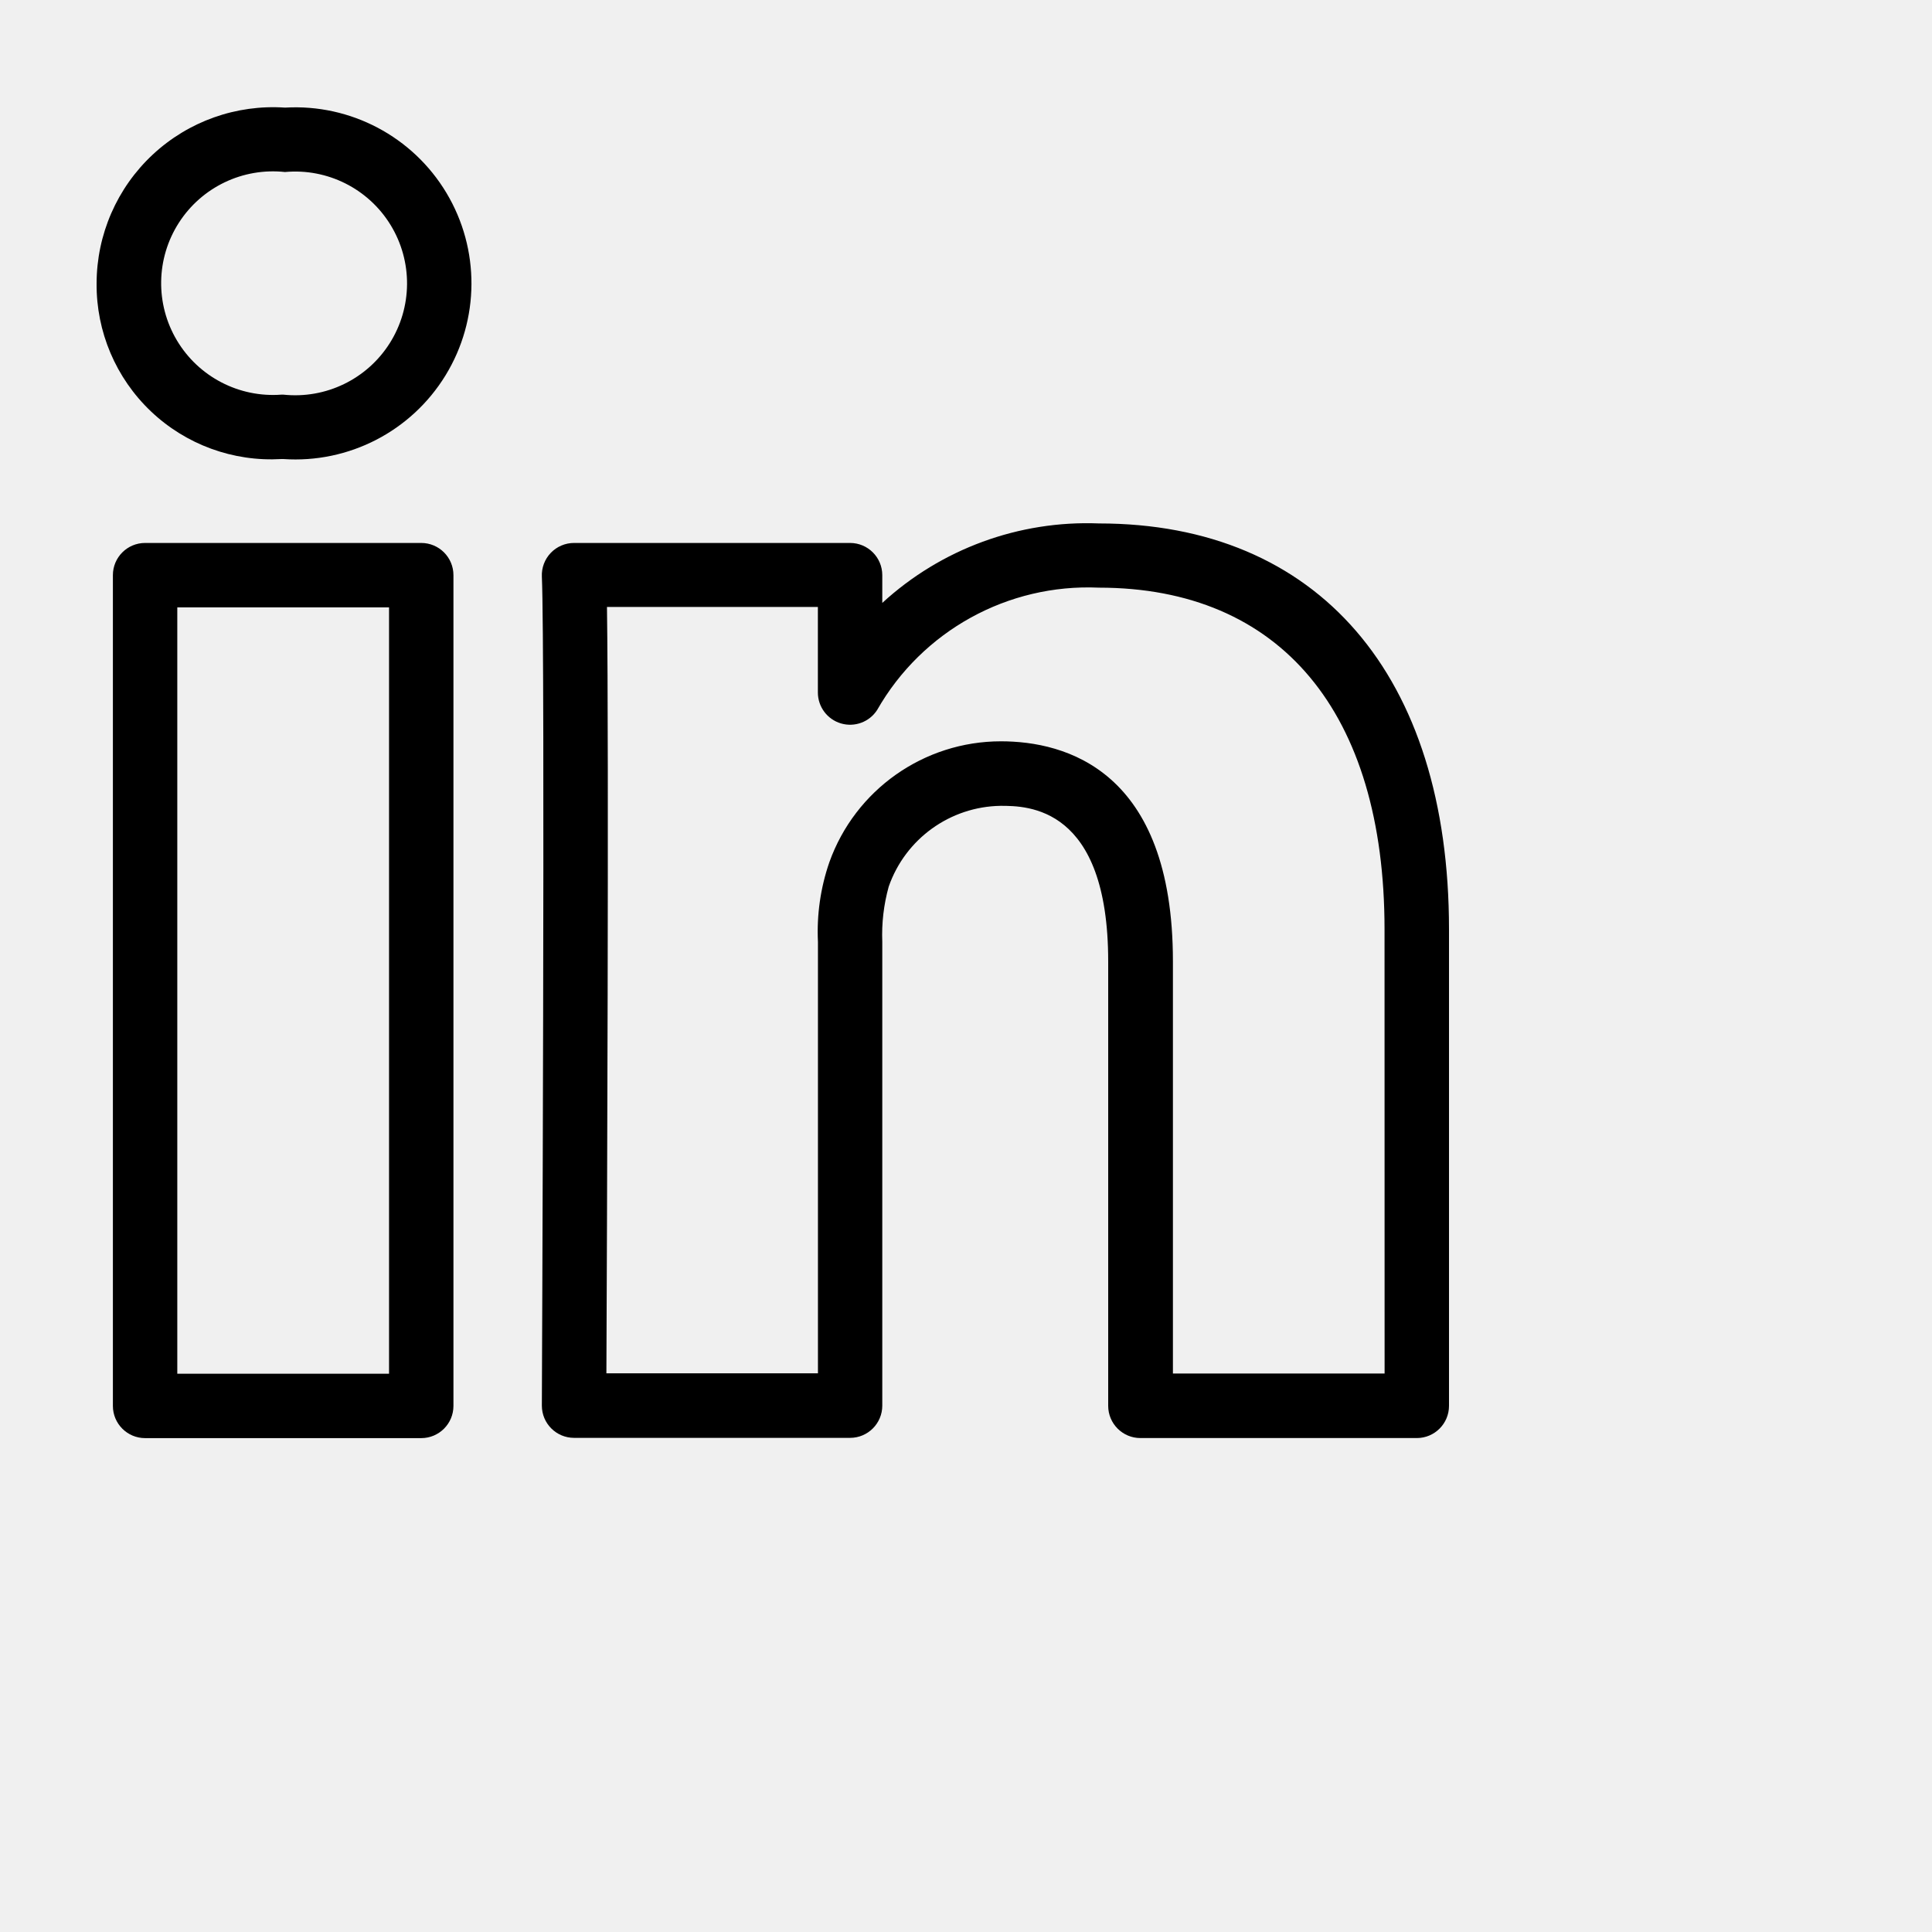
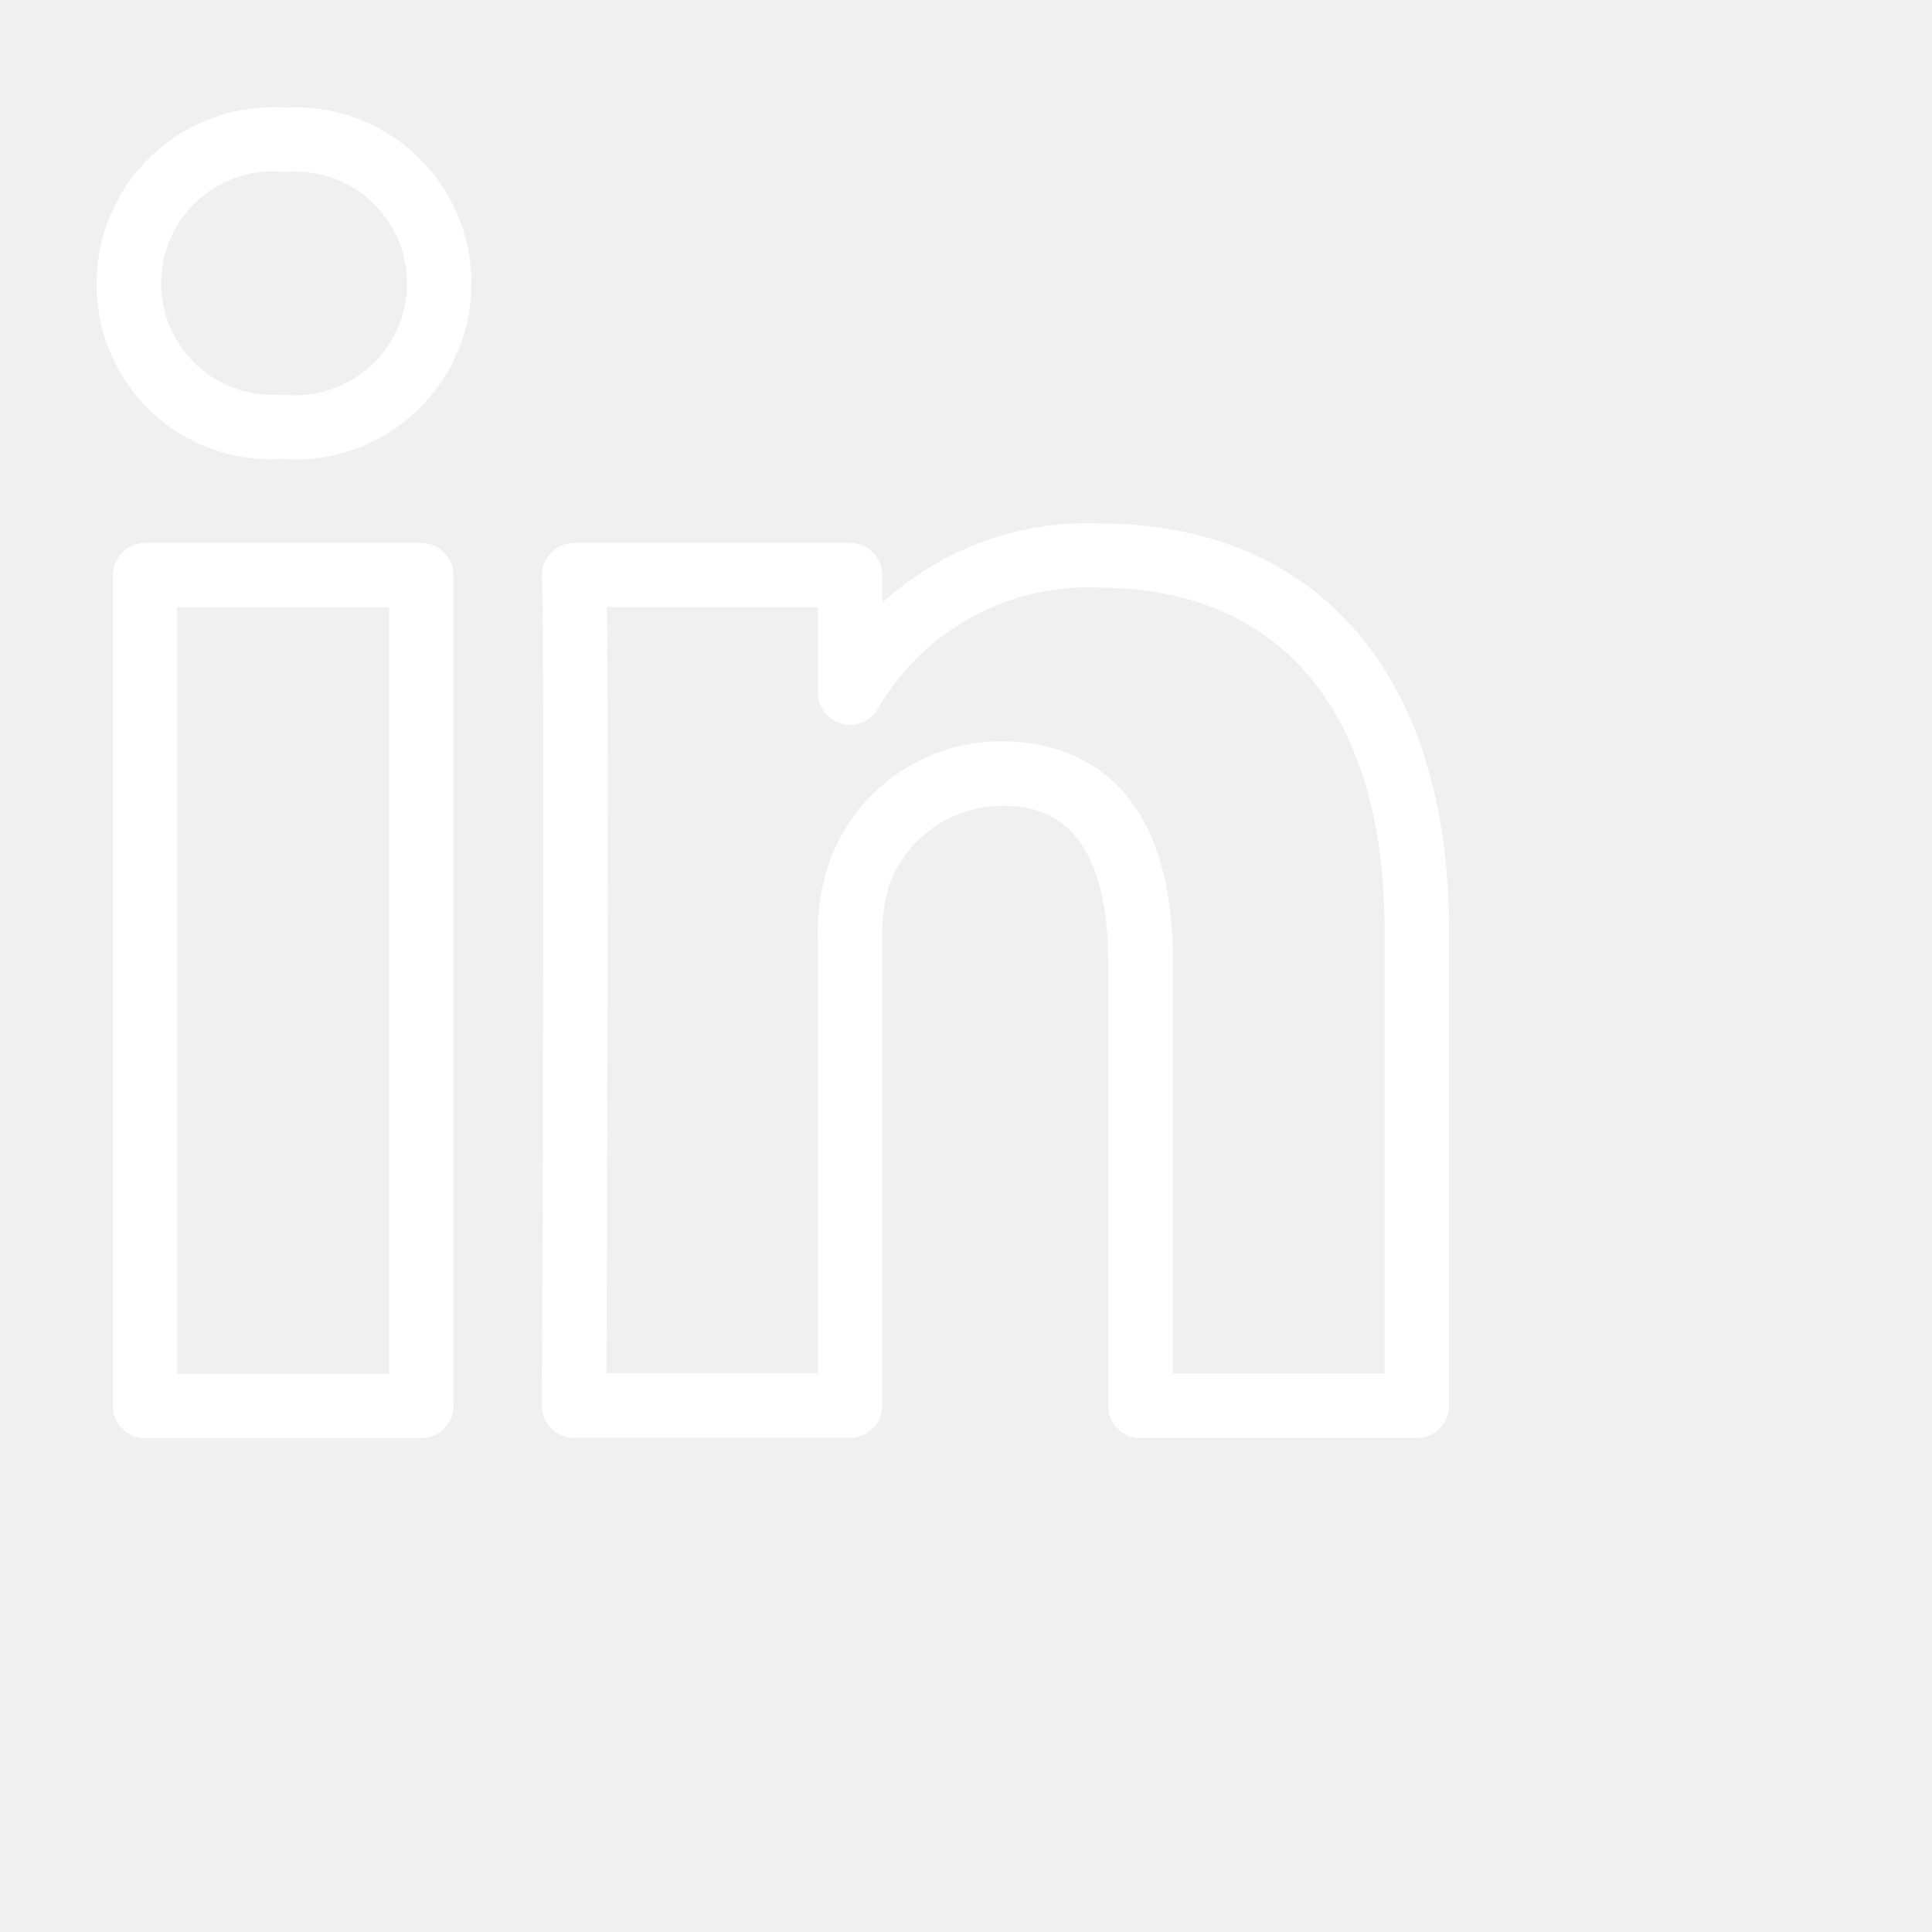
- <svg xmlns="http://www.w3.org/2000/svg" width="30" height="30" viewBox="0 0 30 30" fill="#000">
+ <svg xmlns="http://www.w3.org/2000/svg" width="30" height="30" viewBox="0 0 30 30" fill="#fff">
  <path d="M4.425 1.671A2.74 2.74 0 0 0 1.5 4.4a2.71 2.71 0 0 0 2.869 2.728H4.4a2.734 2.734 0 1 0 .028-5.457ZM4.4 6.128h-.031a1.736 1.736 0 1 1 .056-3.457A1.737 1.737 0 1 1 4.4 6.128M6.541 8.431H2.253a.5.5 0 0 0-.5.5v12.9a.5.5 0 0 0 .5.5h4.288a.5.5 0 0 0 .5-.5v-12.9a.5.5 0 0 0-.5-.5m-.5 12.9H2.753v-11.9h3.288ZM17.064 8.128A4.7 4.7 0 0 0 13.7 9.362v-.431a.5.5 0 0 0-.5-.5H8.914a.5.5 0 0 0-.5.523c.053 1.183 0 12.756 0 12.873a.5.5 0 0 0 .5.5H13.2a.5.5 0 0 0 .5-.5v-7.2a2.8 2.8 0 0 1 .1-.86 1.87 1.87 0 0 1 1.737-1.254c.413 0 1.671 0 1.671 2.417v6.9a.5.5 0 0 0 .5.5H22a.5.5 0 0 0 .5-.5v-7.4c0-3.945-2.033-6.302-5.436-6.302m4.436 13.2h-3.287v-6.4c0-2.973-1.673-3.417-2.671-3.417a2.83 2.83 0 0 0-2.664 1.878 3.3 3.3 0 0 0-.177 1.236v6.7H9.416c.009-2.058.04-9.654.009-11.9H12.7v1.328a.5.5 0 0 0 .92.272 3.77 3.77 0 0 1 3.443-1.9c2.819 0 4.436 1.934 4.436 5.305Z" />
</svg>
